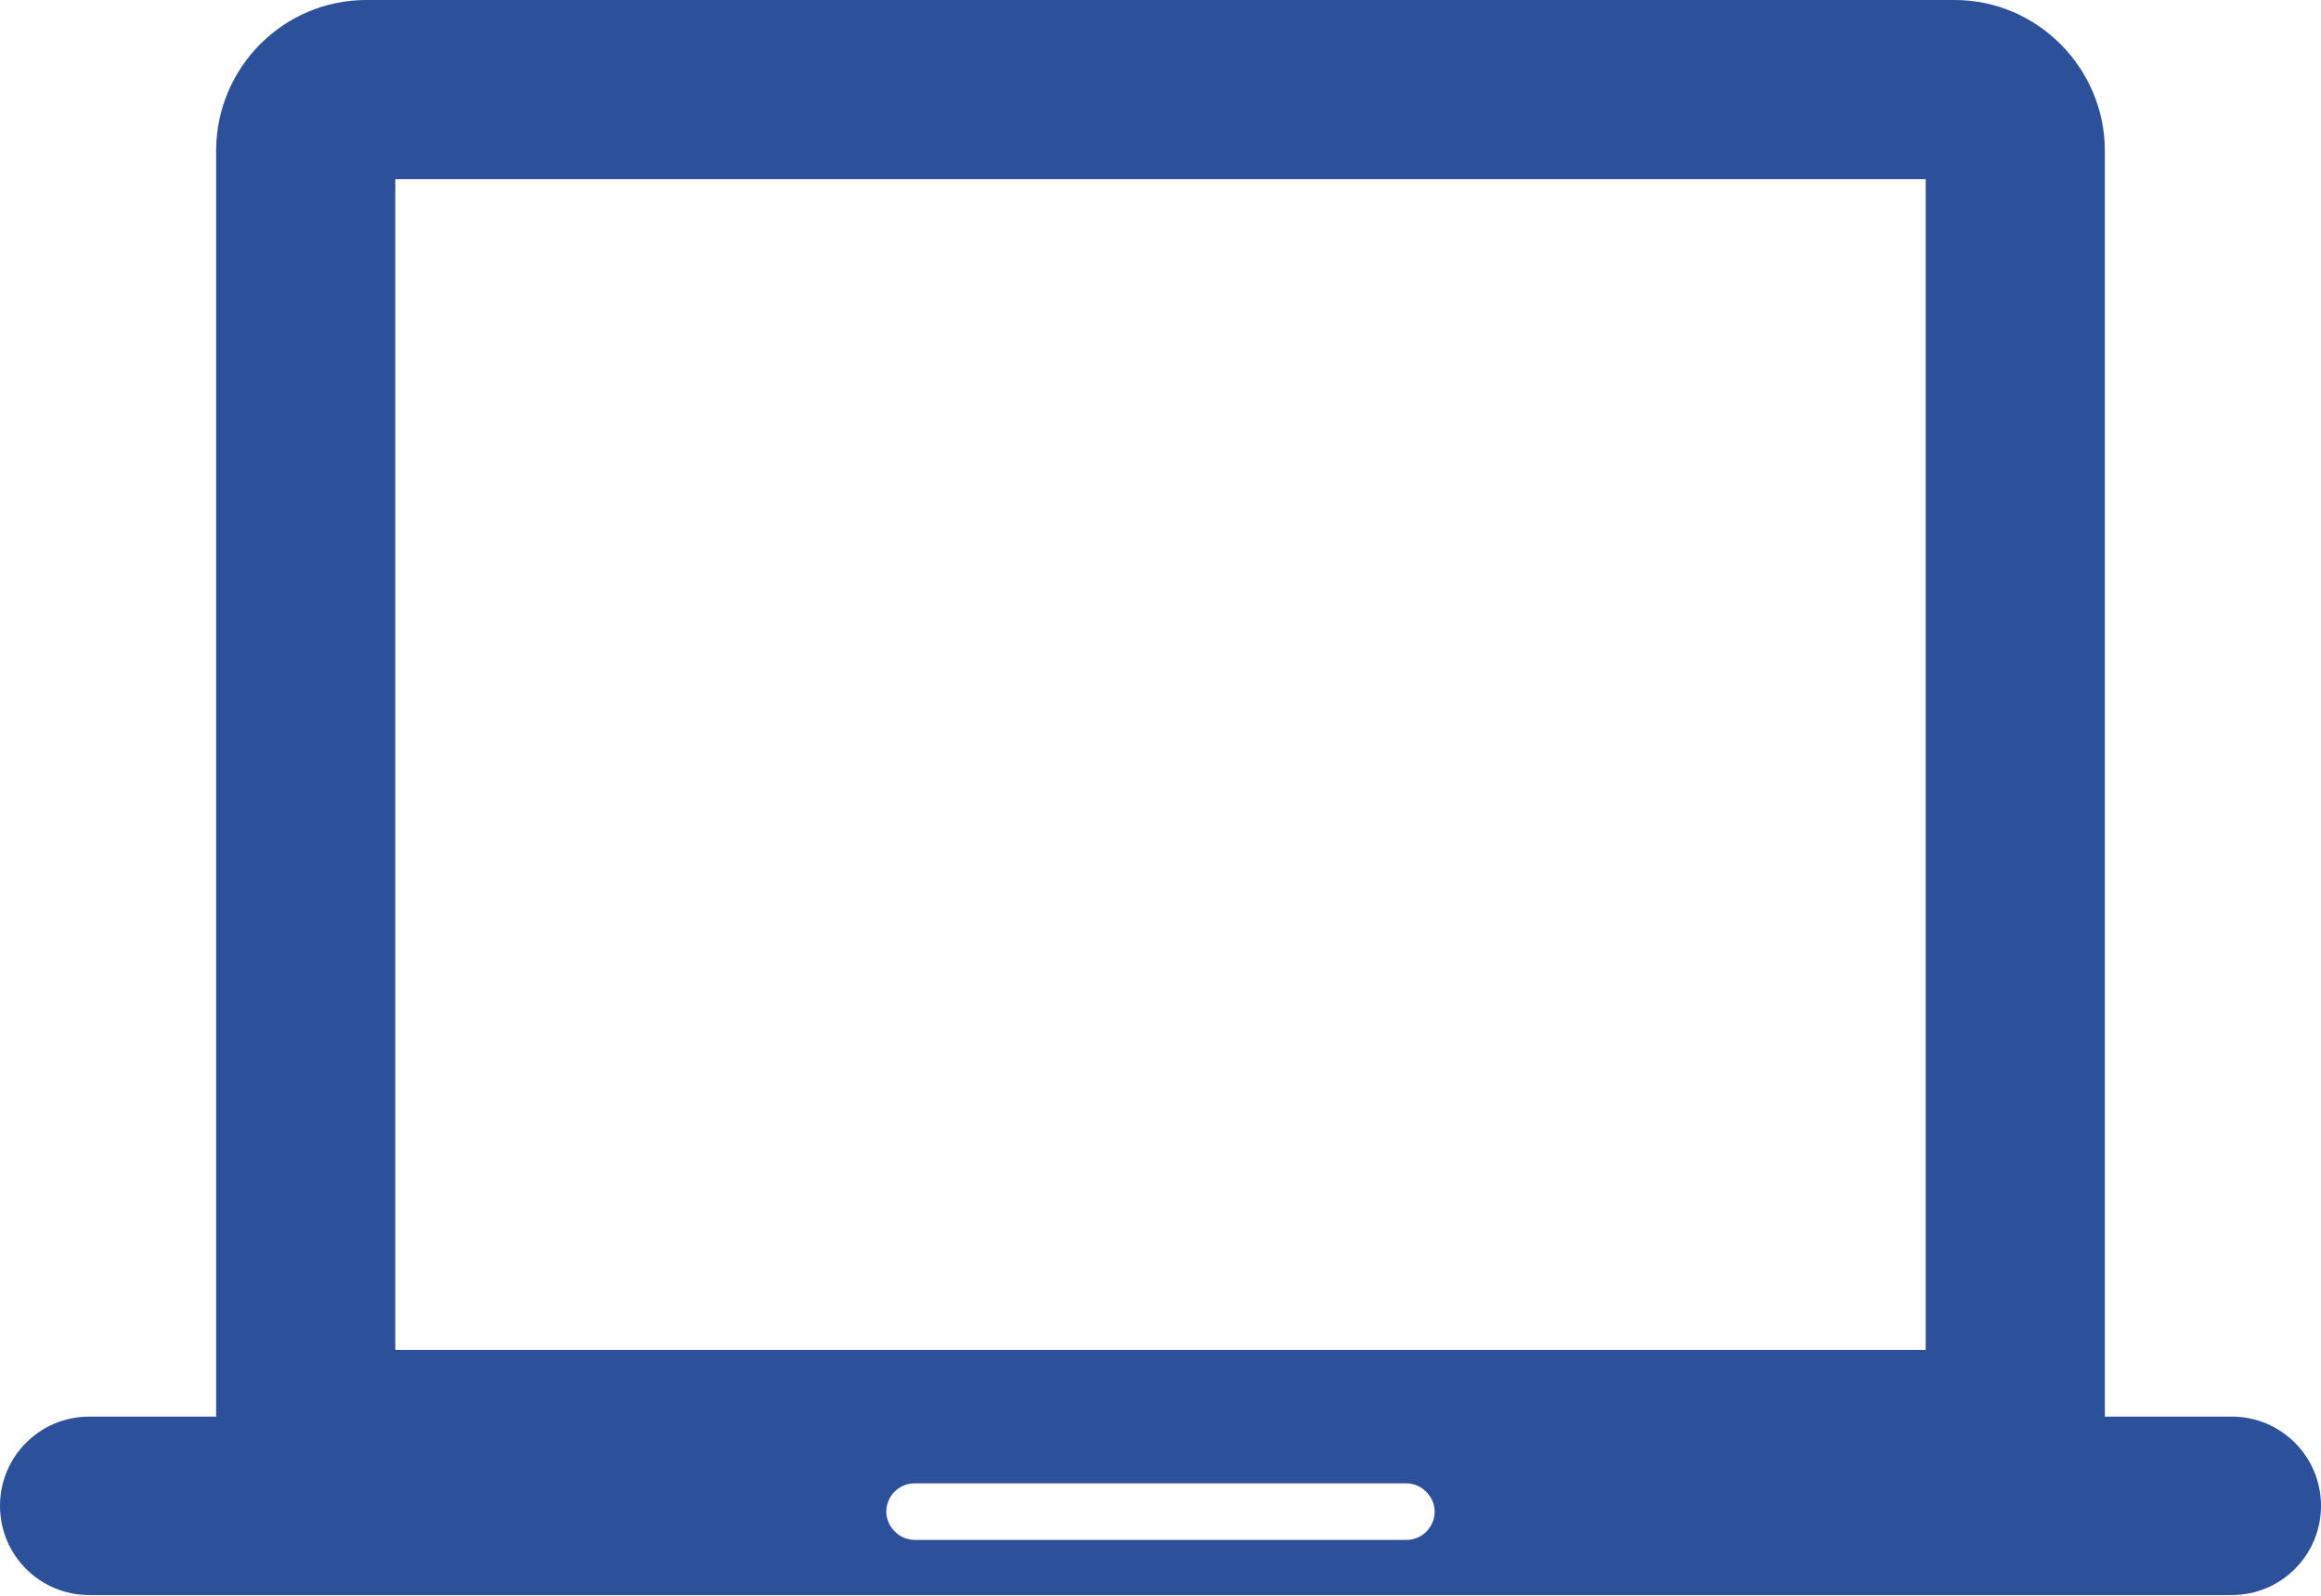
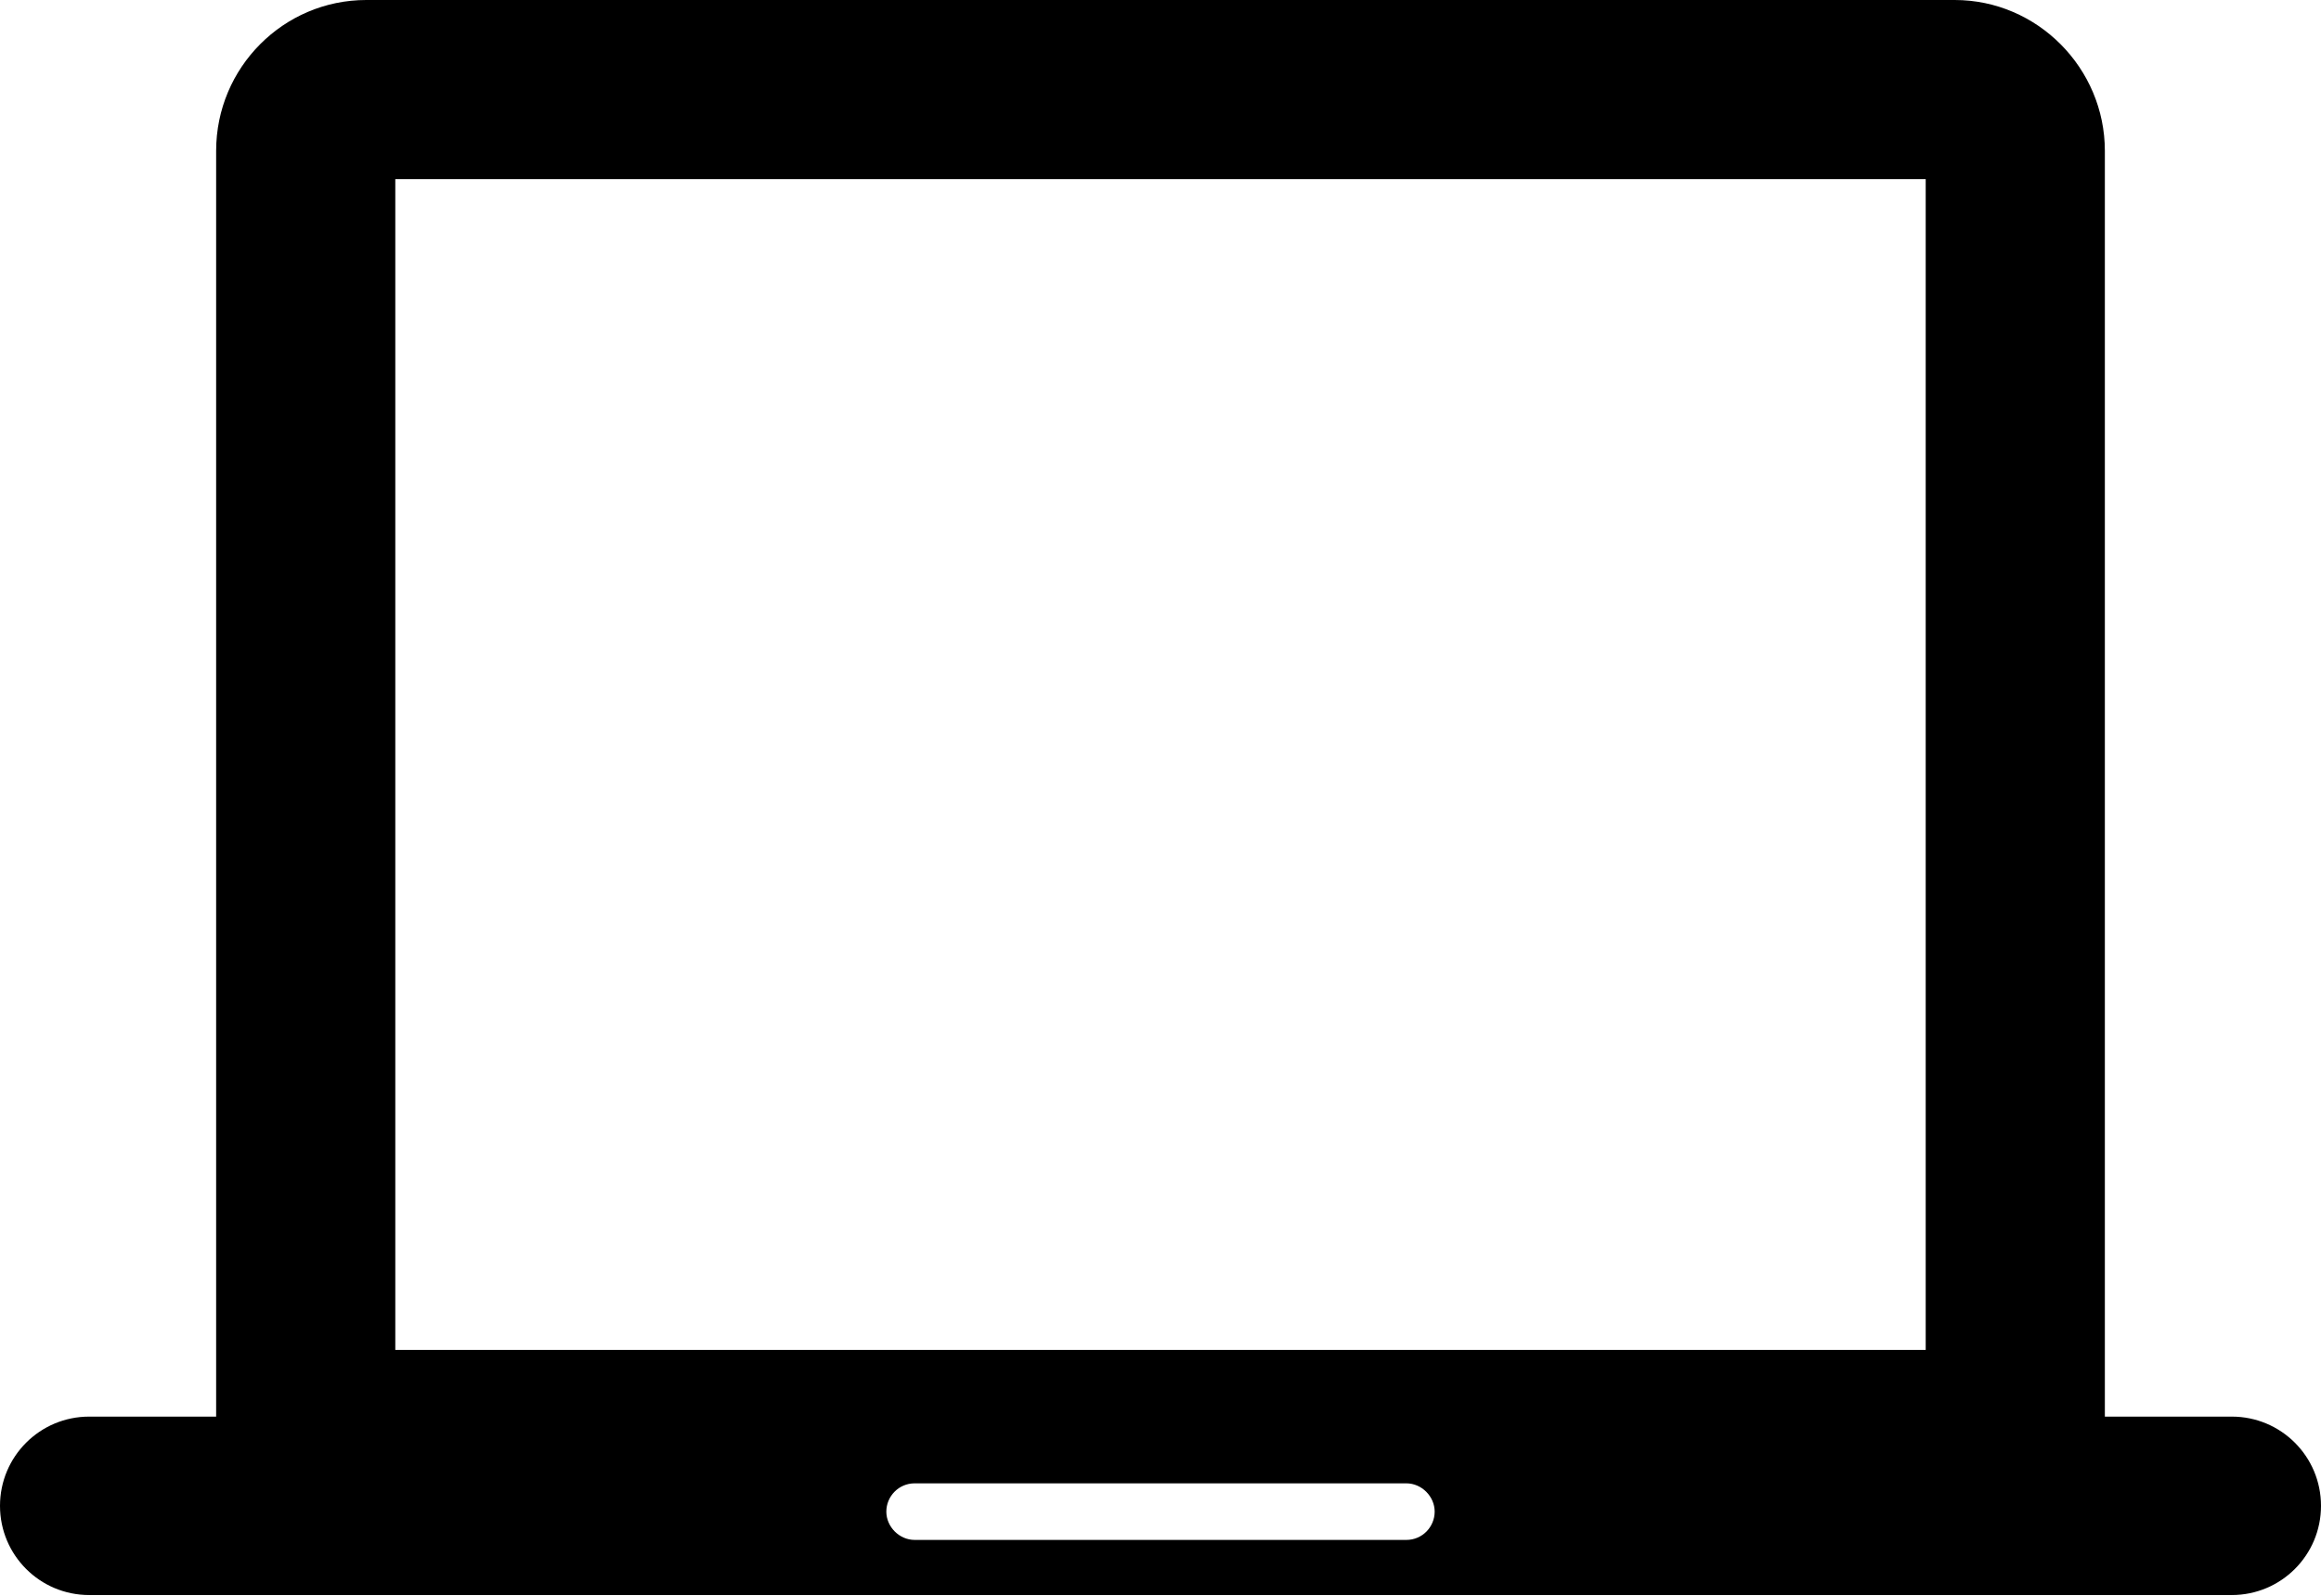
<svg xmlns="http://www.w3.org/2000/svg" xmlns:xlink="http://www.w3.org/1999/xlink" class="mainmenu-icon mainmenu-icon-k298" width="32" height="22">
  <defs>
    <symbol id="k298" viewBox="0 0 32 22">
      <path d="M30.77,19.53h-1.75V2.08c0-1.14-.93-2.08-2.07-2.08H5.05c-1.14,0-2.07,.93-2.07,2.08V19.53H1.23c-.68,0-1.23,.55-1.23,1.23s.55,1.23,1.23,1.23H30.77c.68,0,1.23-.55,1.23-1.23s-.55-1.23-1.23-1.23Zm-11.38,1.7h-6.78c-.21,0-.39-.18-.39-.39s.17-.39,.39-.39h6.78c.21,0,.39,.18,.39,.39s-.17,.39-.39,.39Zm7.17-2.62H5.45V2.47H26.55V18.61Z" />
    </symbol>
  </defs>
-   <use xlink:href="#k298" fill="#2C509A" />
+   <use xlink:href="#k298" />
</svg>
